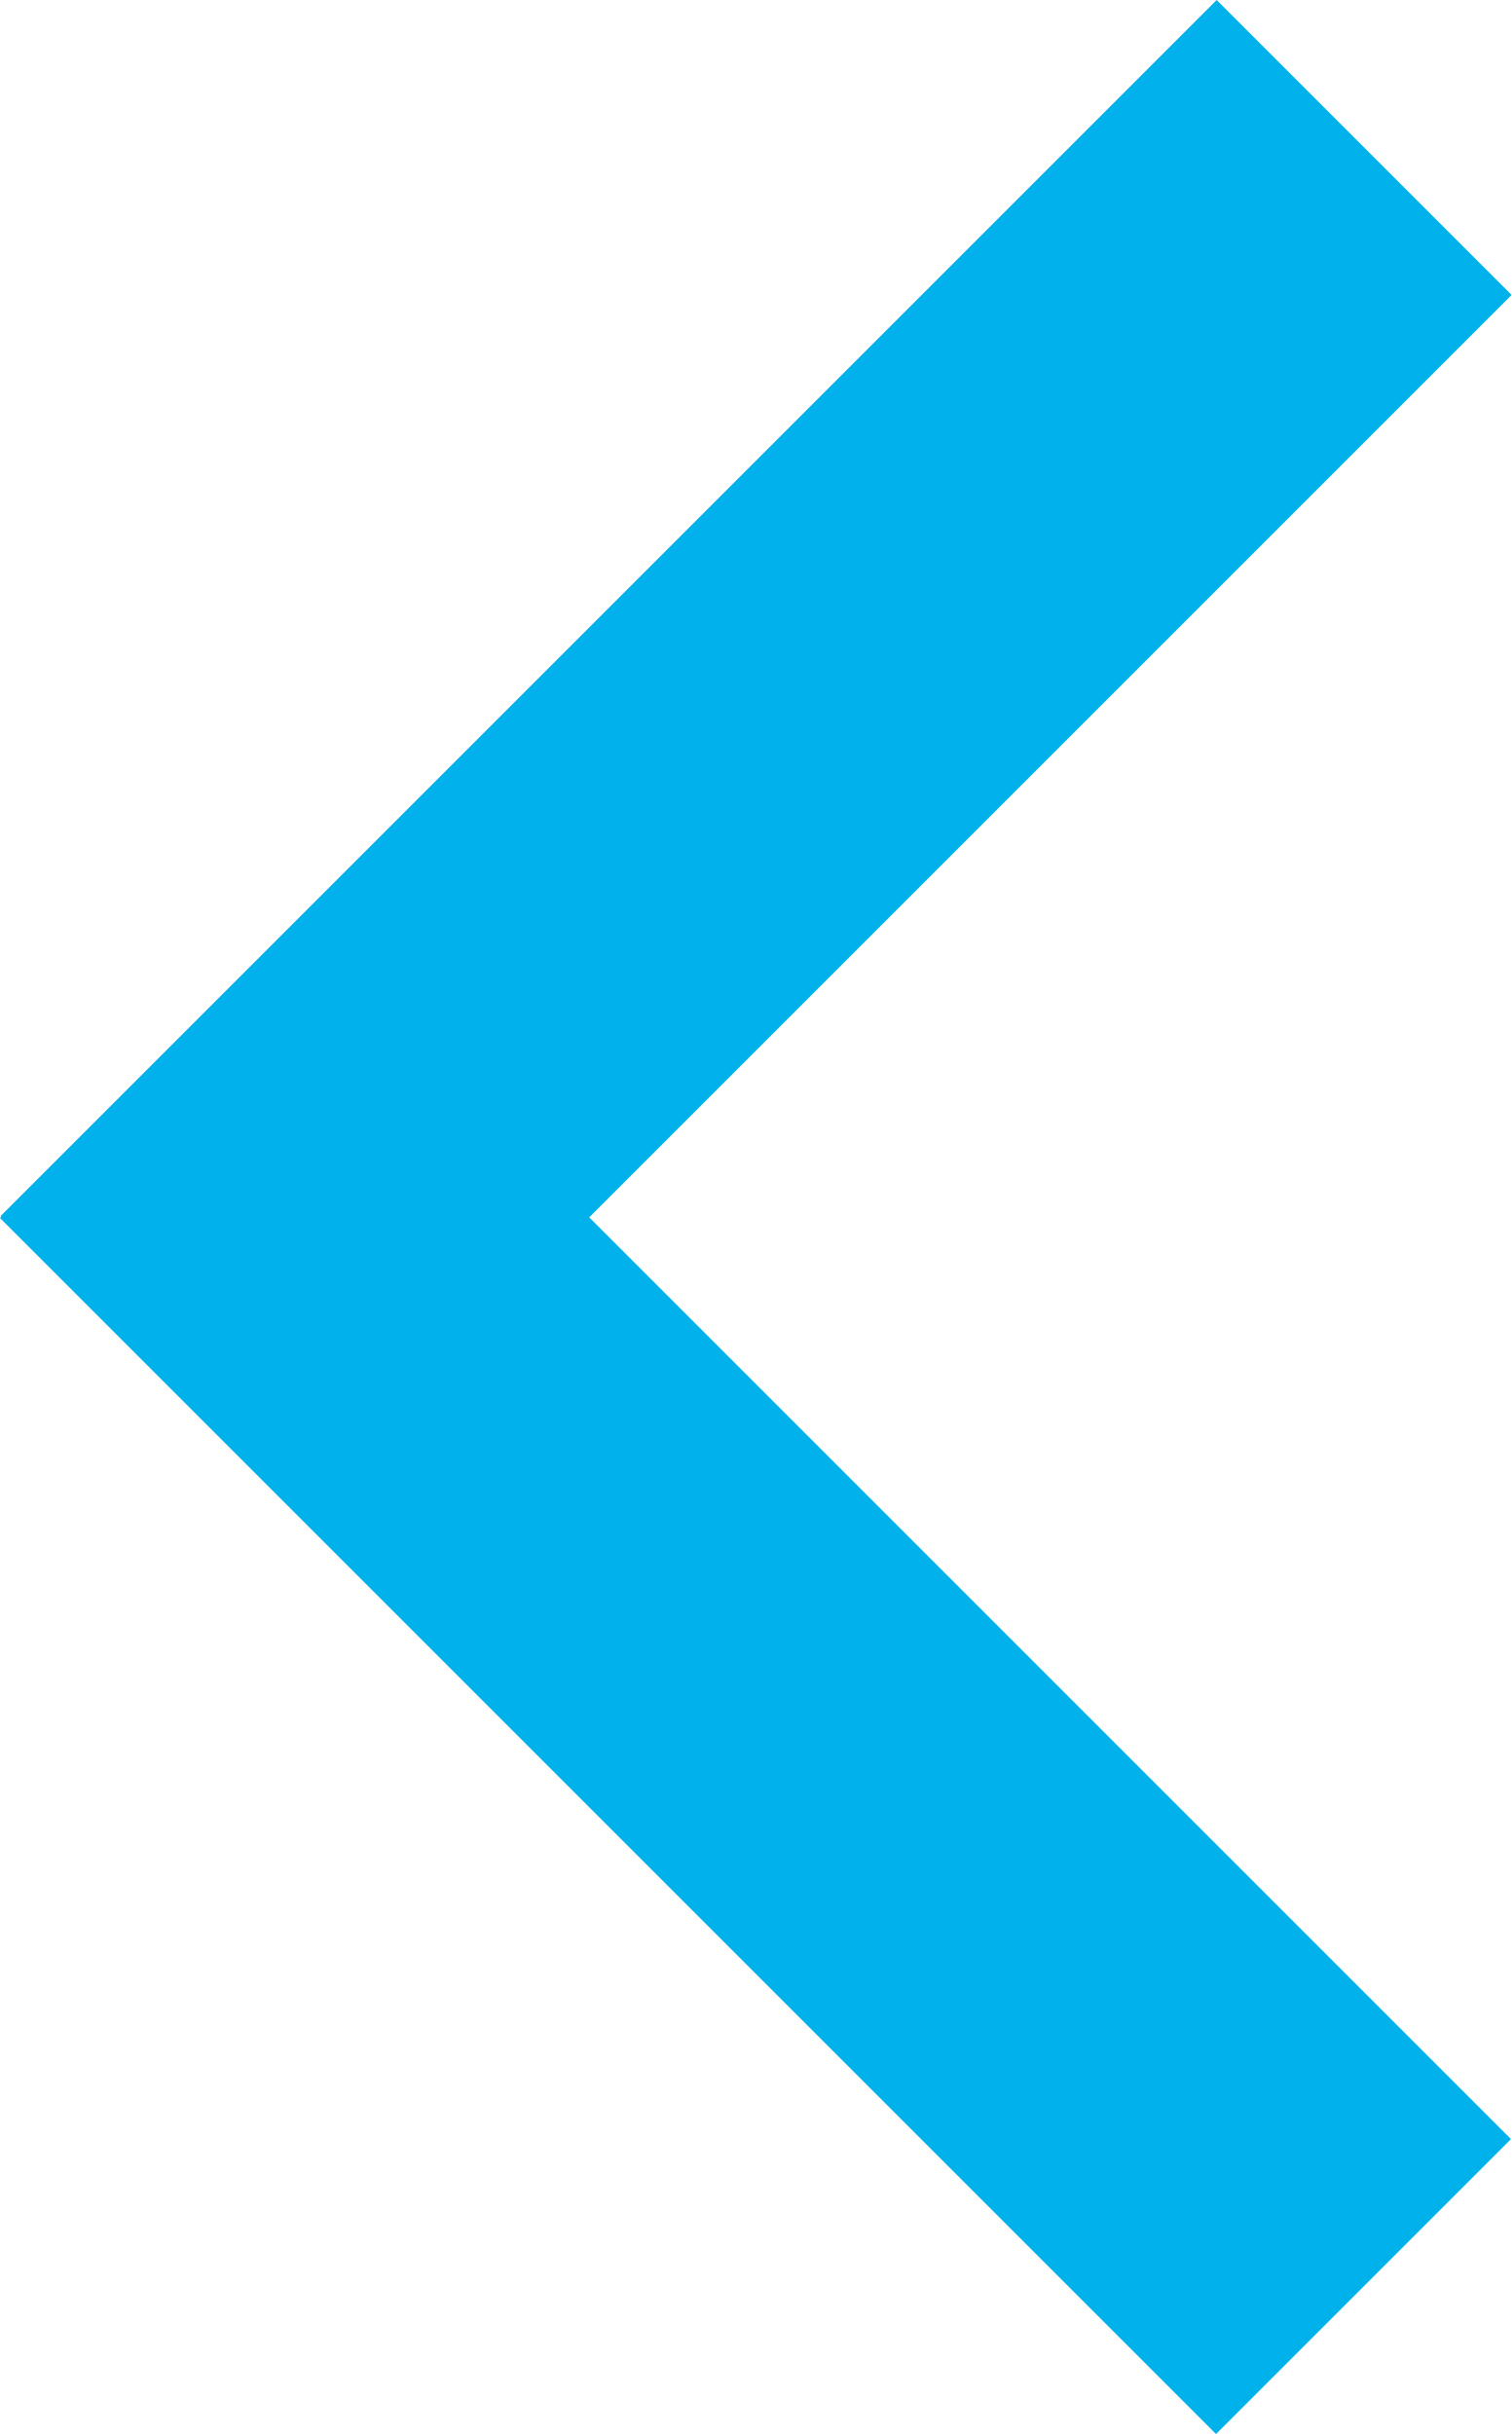
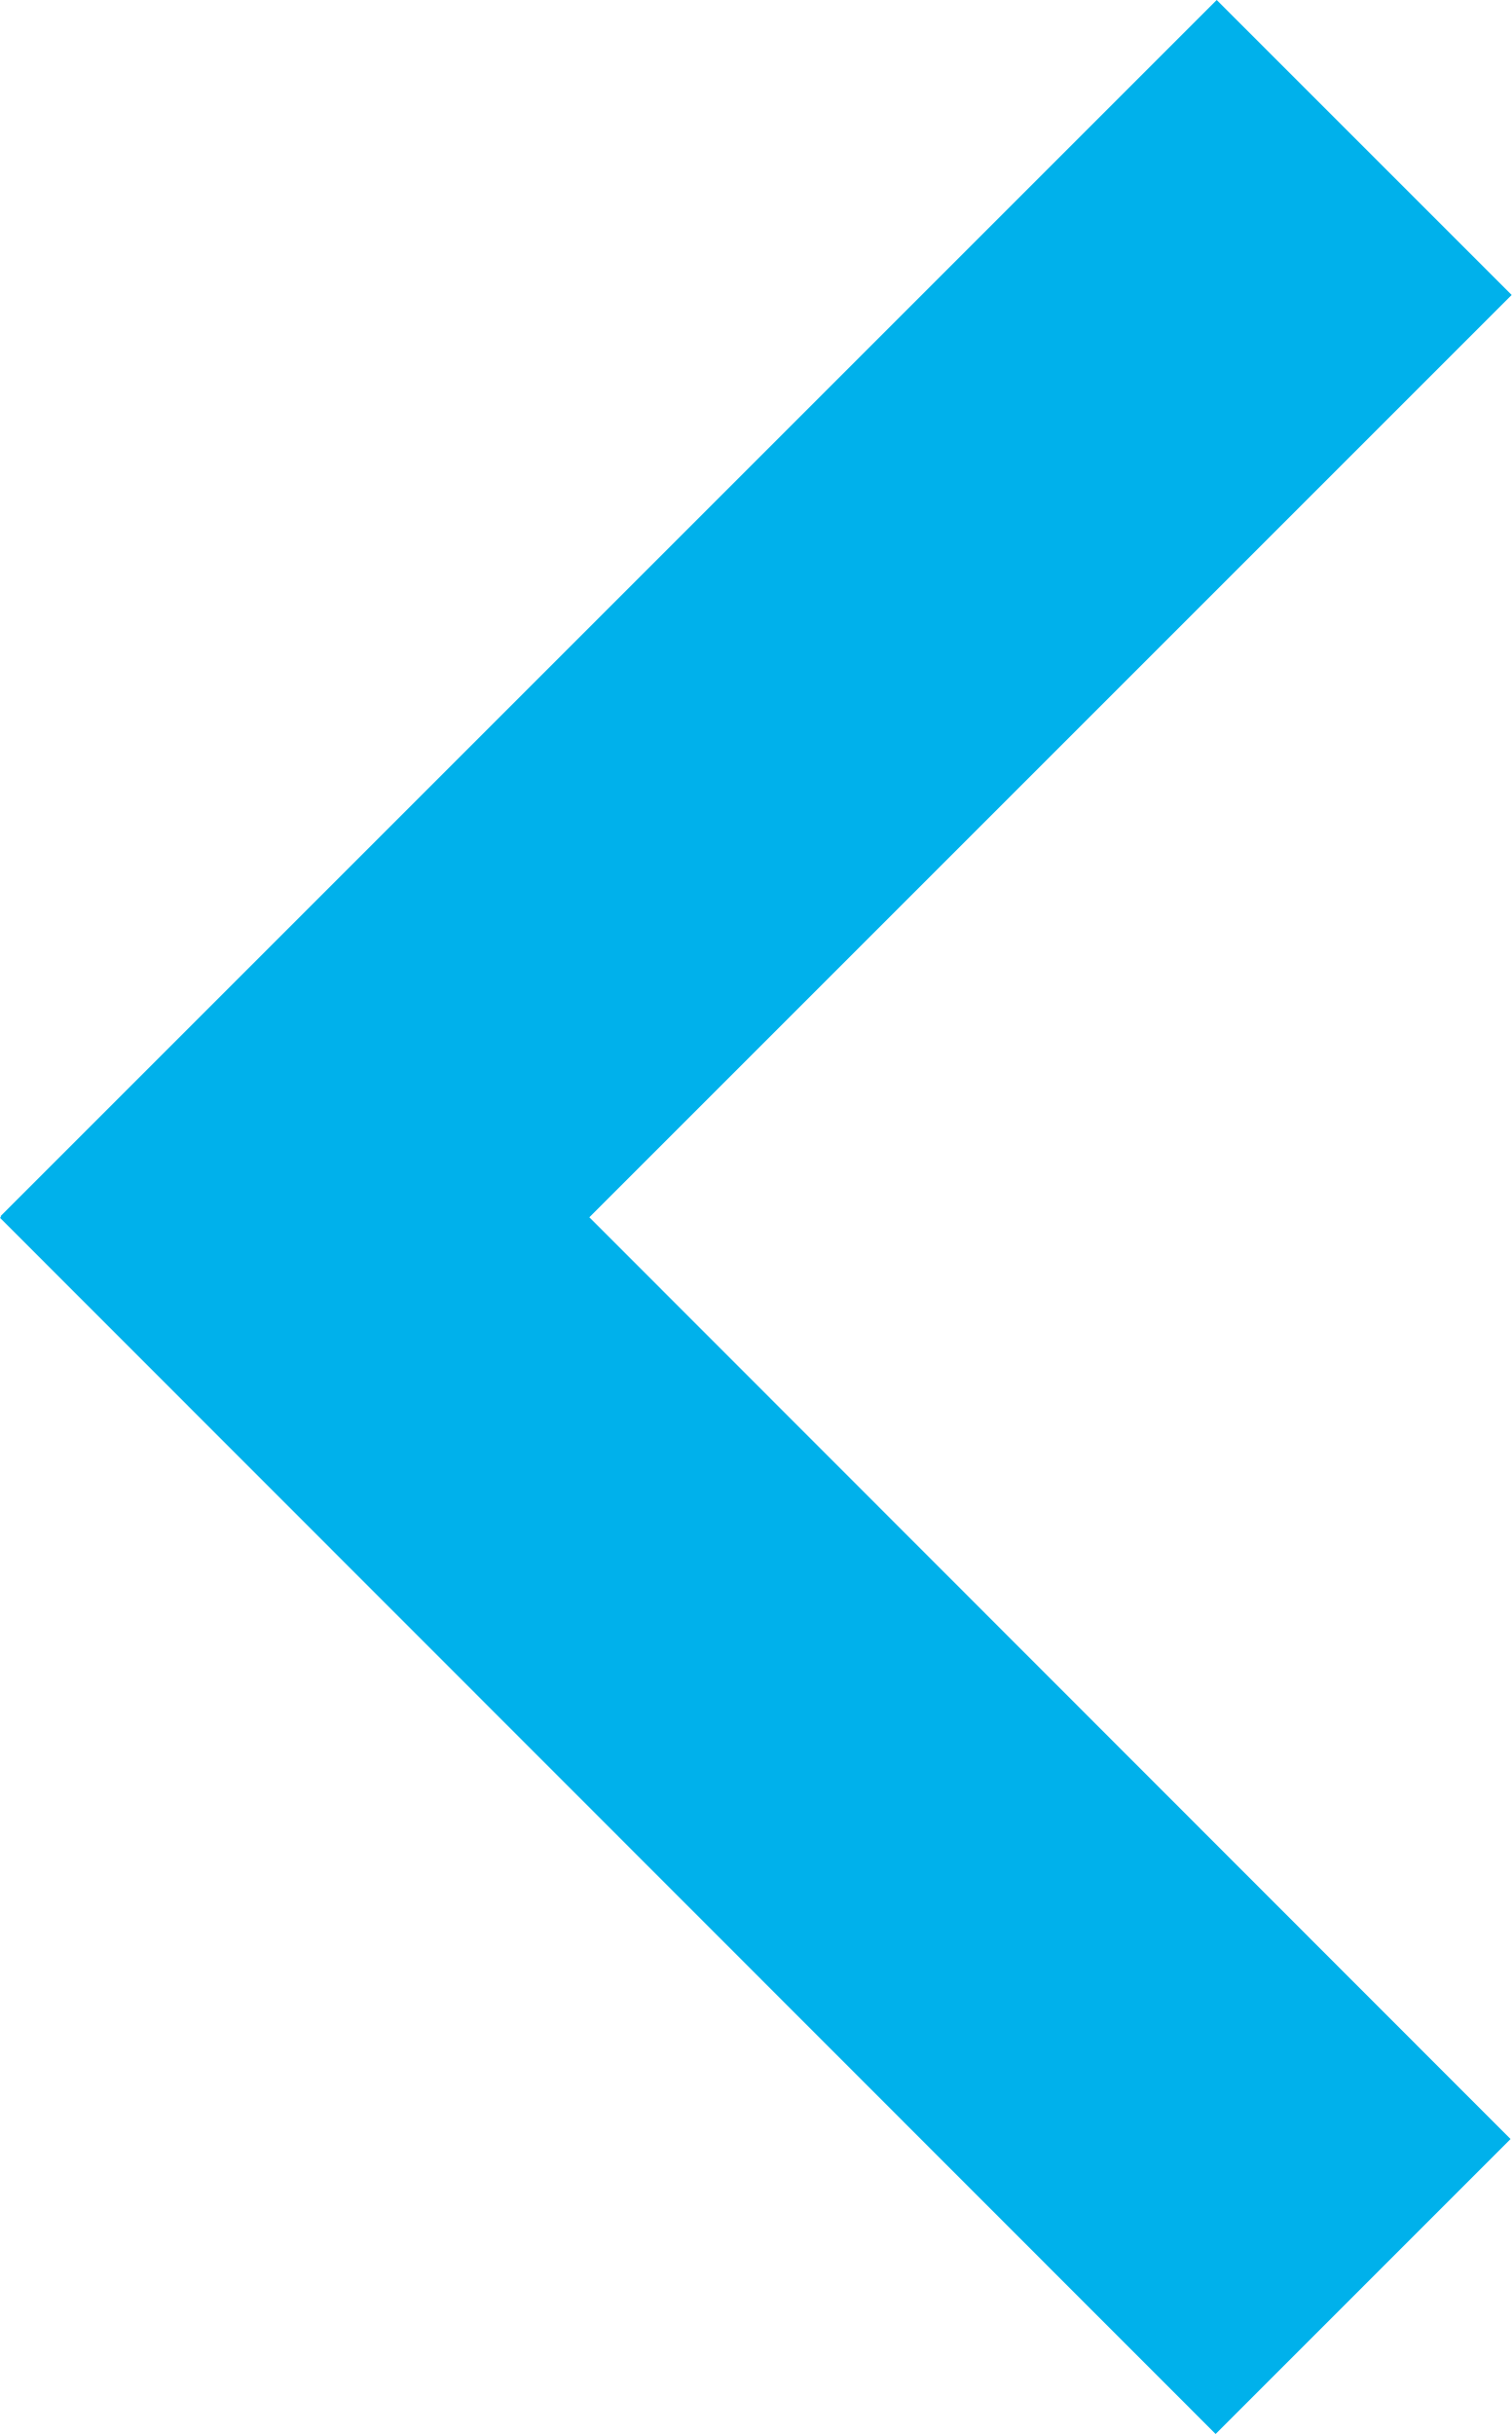
- <svg xmlns="http://www.w3.org/2000/svg" id="Layer_1" data-name="Layer 1" viewBox="0 0 274.16 441.45">
-   <rect x="100.2" y="-13.17" width="75.65" height="311.91" transform="translate(140.5 -61.54) rotate(45)" fill="#00b1eb" />
-   <rect x="100.09" y="154.24" width="75.65" height="311.91" transform="translate(453.88 426.25) rotate(135)" fill="#00b1eb" />
+ <svg xmlns="http://www.w3.org/2000/svg" version="1.1" id="Layer_1" x="0px" y="0px" viewBox="0 0 274.2 441.5" style="enable-background:new 0 0 274.2 441.5;" xml:space="preserve">
+   <style type="text/css">
+ 	.st0{fill:#00B1EB;}
+ </style>
+   <polygon class="st0" points="274.2,53.5 220.7,0 0.1,220.6 0.2,220.7 0,220.9 220.5,441.5 274,388 106.9,220.8 " />
</svg>
